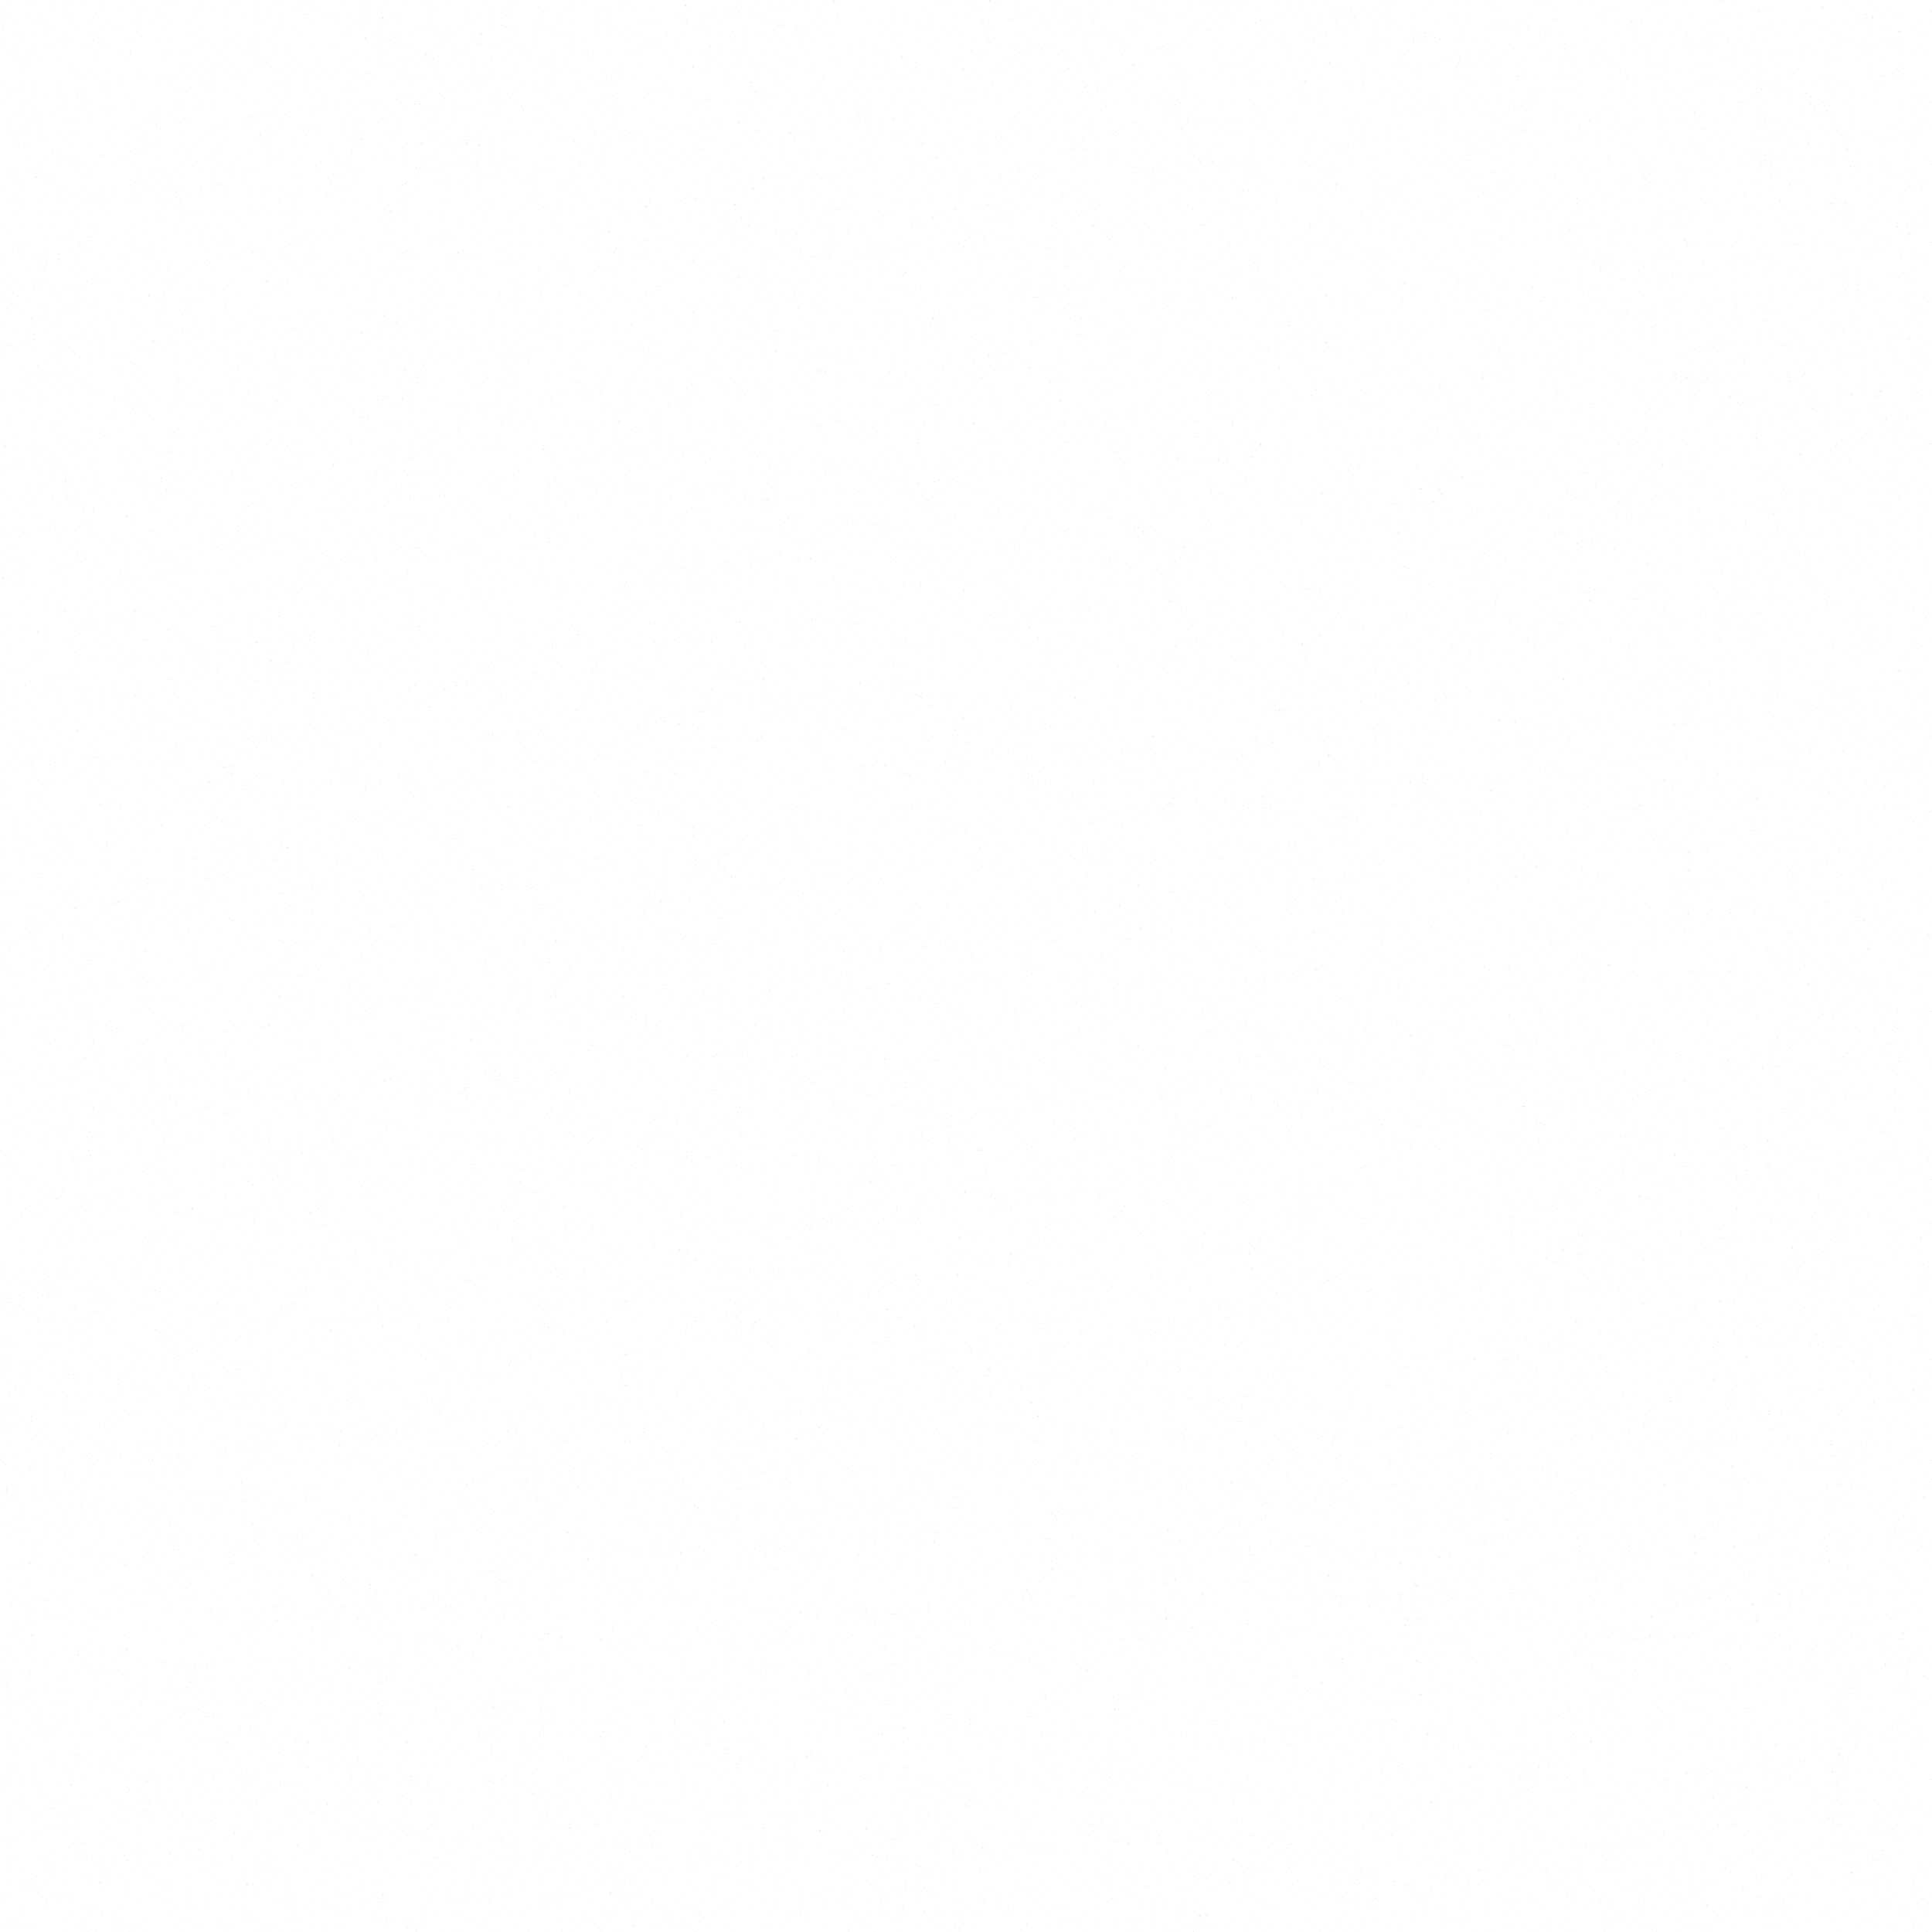
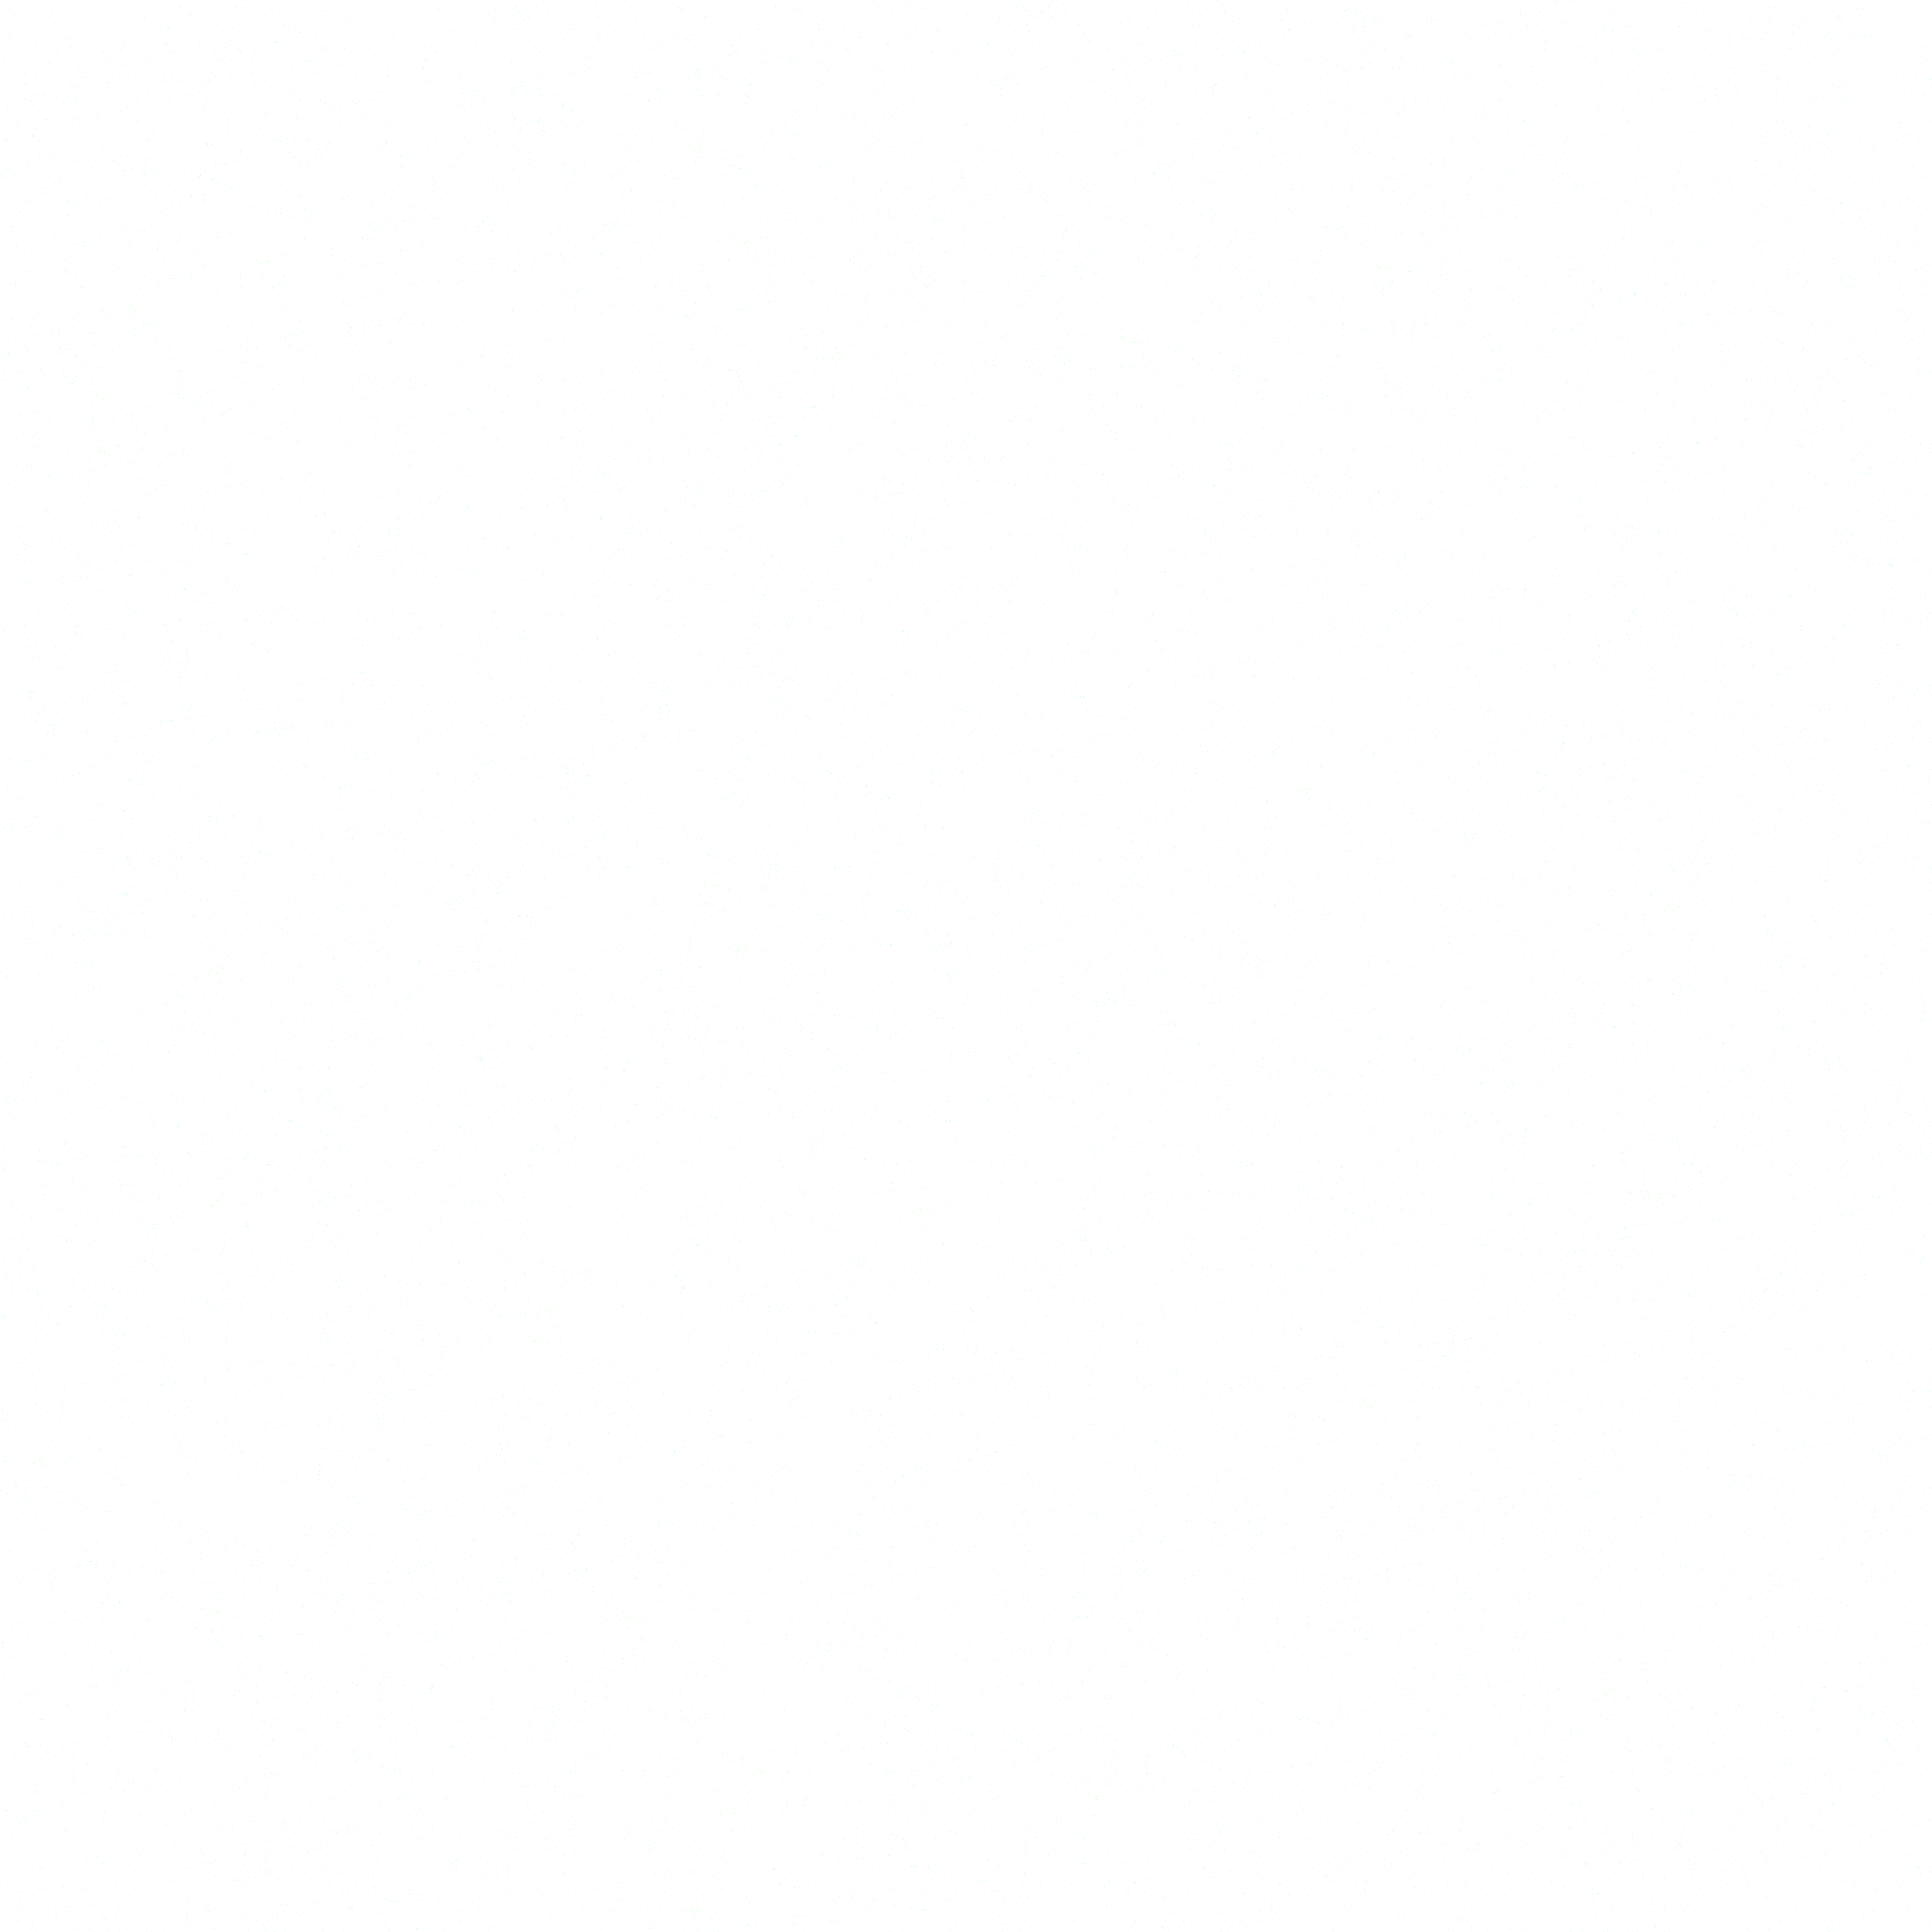
- <svg xmlns="http://www.w3.org/2000/svg" version="1.1" viewBox="0 0 700 700" width="700" height="700" opacity="1">
+ <svg xmlns="http://www.w3.org/2000/svg" version="1.1" viewBox="0 0 700 700" width="700" height="700">
  <defs>
    <filter id="nnnoise-filter" x="-20%" y="-20%" width="140%" height="140%" filterUnits="objectBoundingBox" primitiveUnits="userSpaceOnUse" color-interpolation-filters="linearRGB">
-       <feTurbulence type="turbulence" baseFrequency="0.2" numOctaves="4" seed="15" stitchTiles="stitch" x="0%" y="0%" width="100%" height="100%" result="turbulence" />
-       <feSpecularLighting surfaceScale="40" specularConstant="3" specularExponent="20" lighting-color="#D4A017" x="0%" y="0%" width="100%" height="100%" in="turbulence" result="specularLighting">
-         <feDistantLight azimuth="3" elevation="96" />
+       <feTurbulence type="fractalNoise" baseFrequency="0.2" numOctaves="4" seed="15" stitchTiles="stitch" x="0%" y="0%" width="100%" height="100%" result="turbulence" />
+       <feSpecularLighting surfaceScale="40" specularConstant="1" specularExponent="20" lighting-color="#57a85b" x="0%" y="0%" width="100%" height="100%" in="turbulence" result="specularLighting">
+         <feDistantLight azimuth="3" elevation="106" />
      </feSpecularLighting>
-       <feColorMatrix type="saturate" values="0" x="0%" y="0%" width="100%" height="100%" in="specularLighting" result="colormatrix" />
    </filter>
  </defs>
  <rect width="700" height="700" fill="#ffffff00" />
-   <rect width="700" height="700" fill="#d4a017" filter="url(#nnnoise-filter)" />
+   <rect width="700" height="700" fill="#57a85b" filter="url(#nnnoise-filter)" />
</svg>
